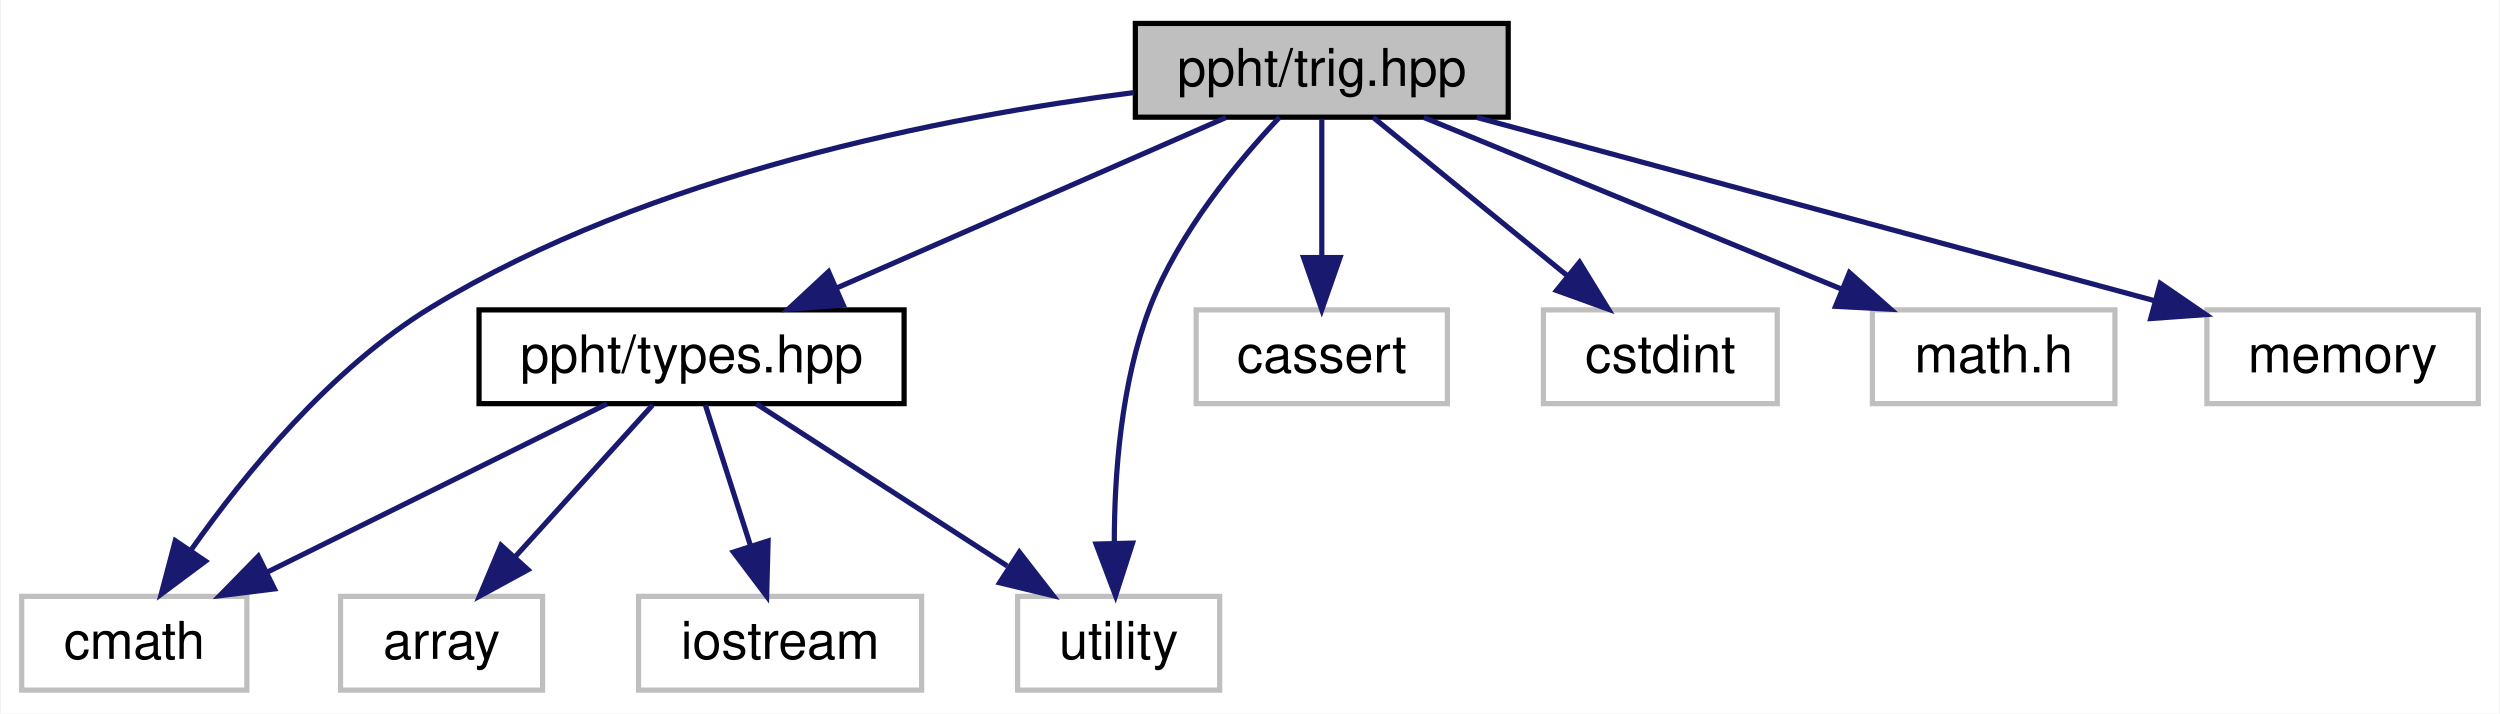
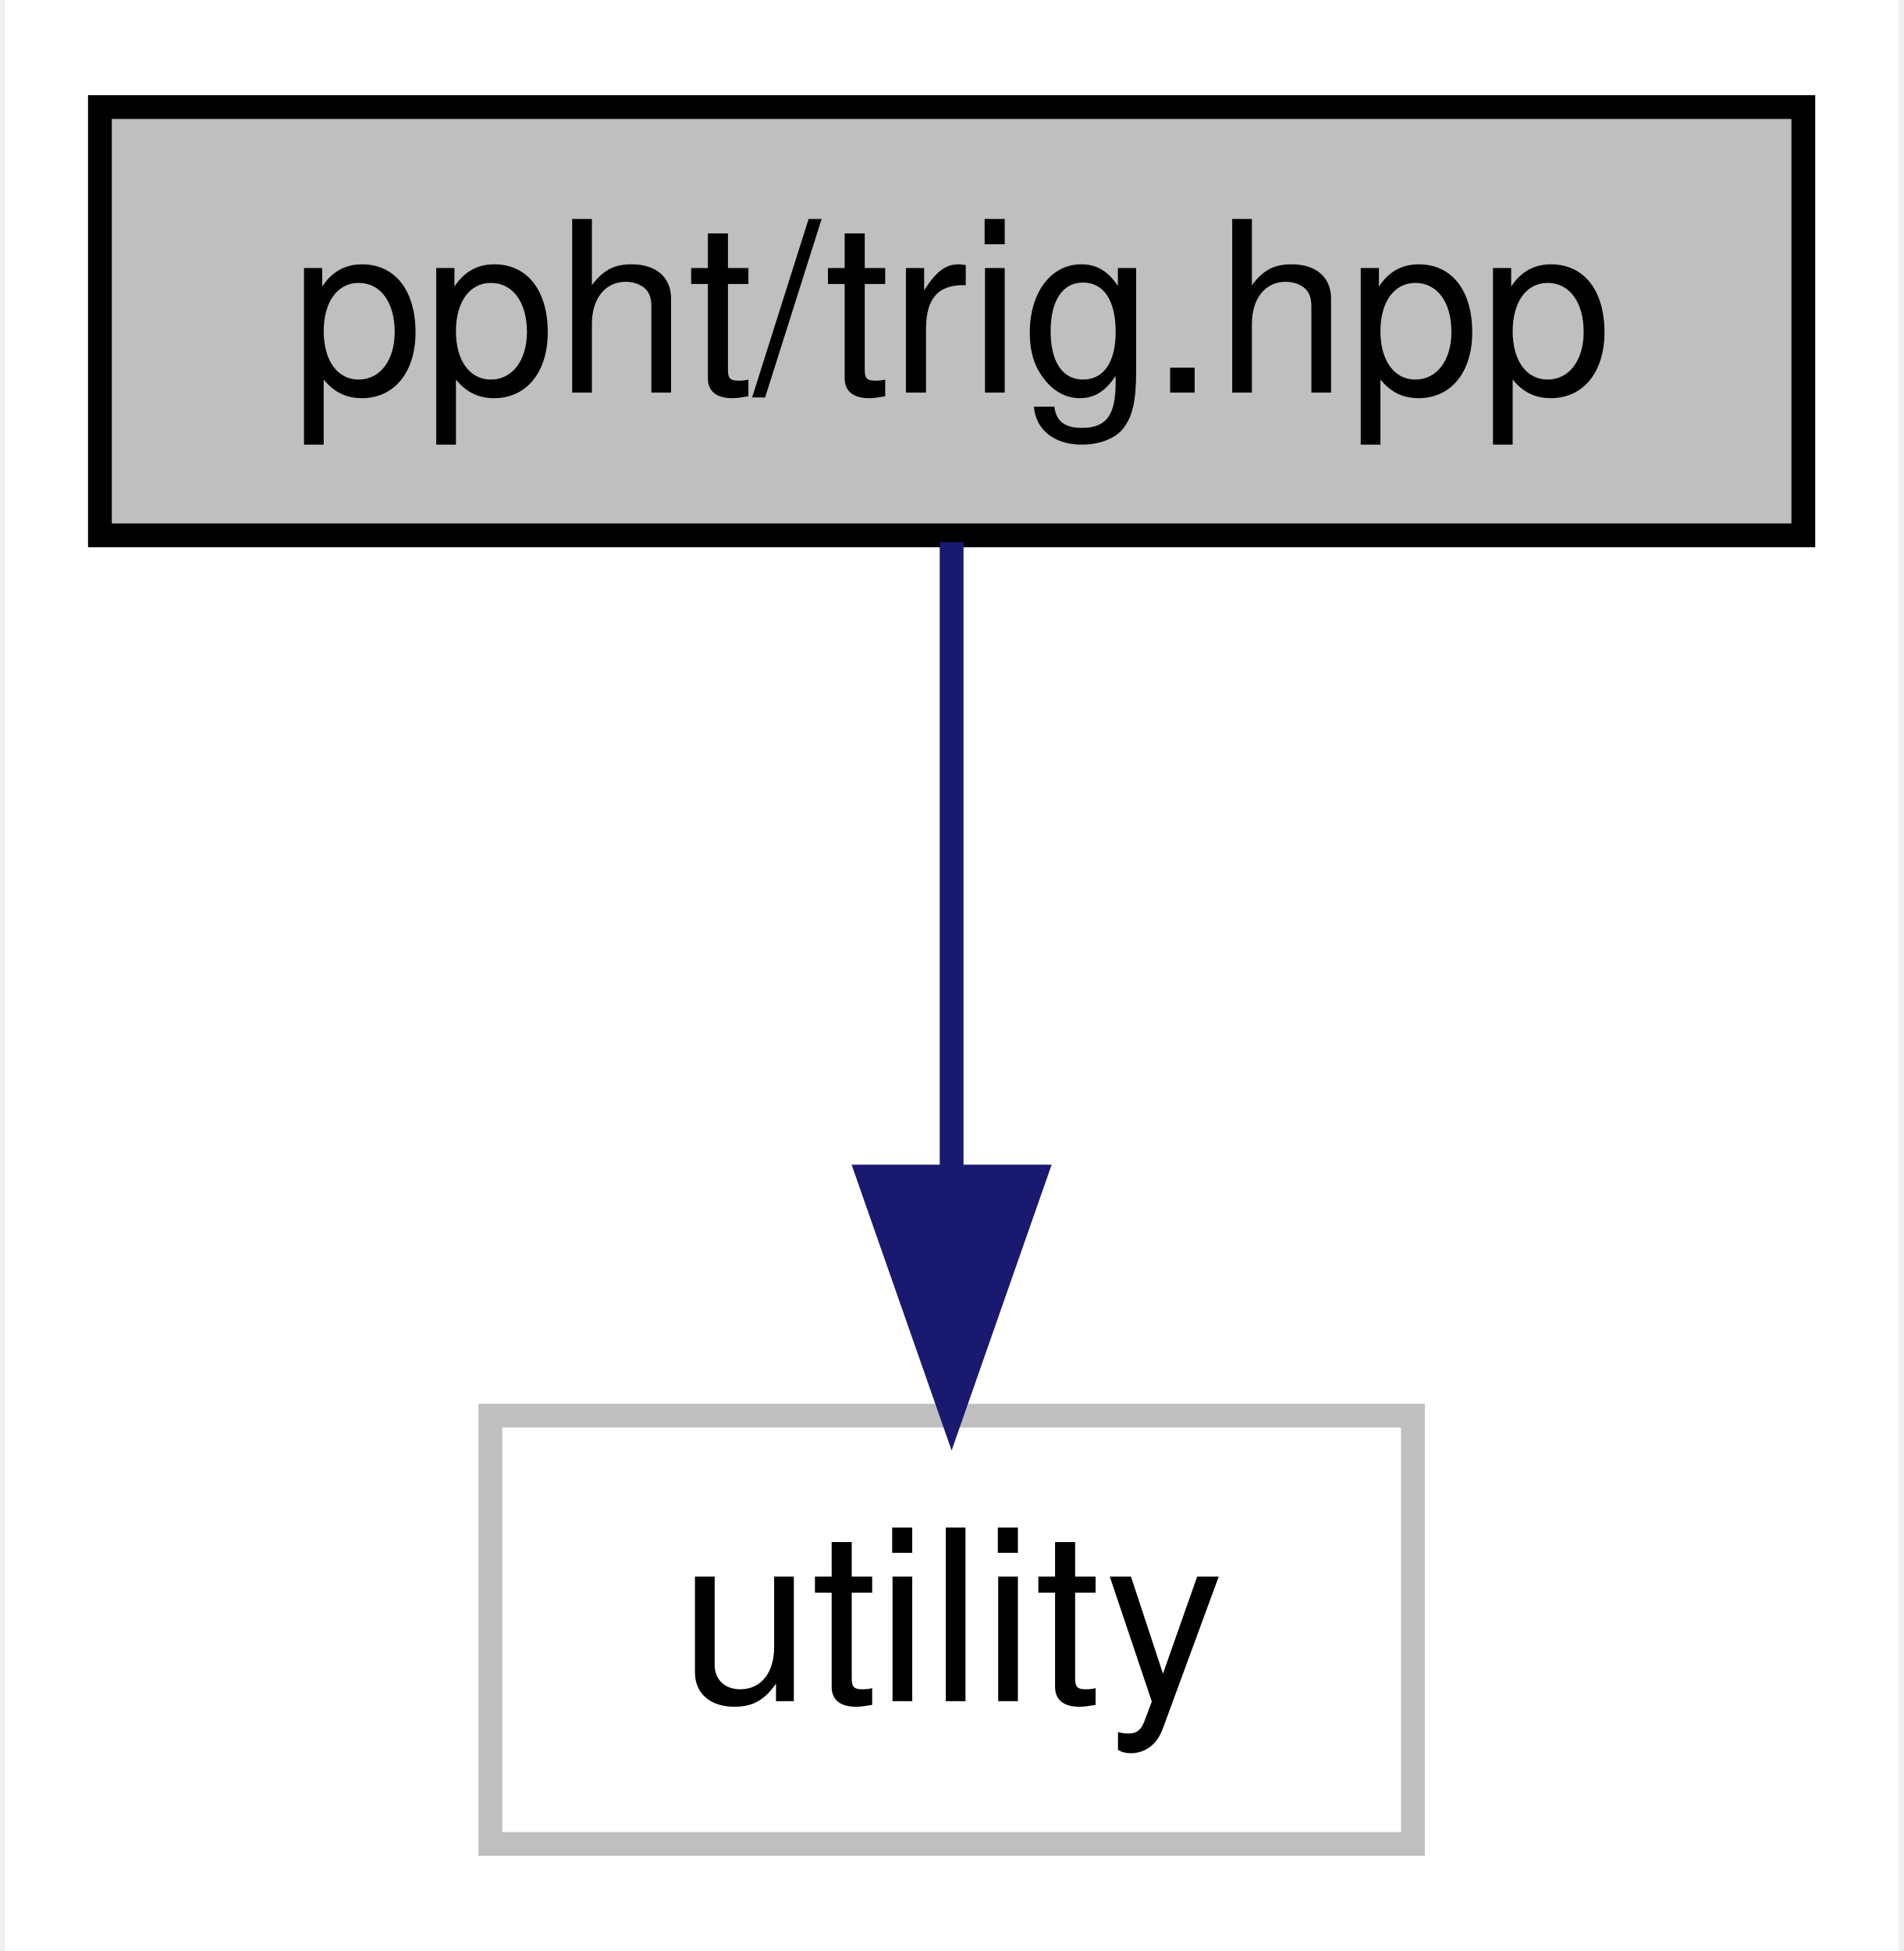
- <svg xmlns="http://www.w3.org/2000/svg" xmlns:xlink="http://www.w3.org/1999/xlink" width="480pt" height="137pt" viewBox="0.00 0.00 479.67 137.00">
-   <g id="graph0" class="graph" transform="scale(1 1) rotate(0) translate(4 133)">
-     <polygon fill="white" stroke="transparent" points="-4,4 -4,-133 475.67,-133 475.67,4 -4,4" />
+ <svg xmlns="http://www.w3.org/2000/svg" xmlns:xlink="http://www.w3.org/1999/xlink" width="80pt" height="82pt" viewBox="0.00 0.00 79.60 82.00">
+   <g id="graph0" class="graph" transform="scale(1 1) rotate(0) translate(4 78)">
+     <polygon fill="white" stroke="transparent" points="-4,4 -4,-78 75.6,-78 75.6,4 -4,4" />
    <g id="node1" class="node">
      <g id="a_node1">
        <a xlink:title=" ">
-           <polygon fill="#bfbfbf" stroke="black" points="213.82,-110.5 213.82,-128.5 285.41,-128.5 285.41,-110.5 213.82,-110.5" />
-           <text text-anchor="middle" x="249.62" y="-116.5" font-family="Helvetica,sans-Serif" font-size="10.00">ppht/trig.hpp</text>
+           <polygon fill="#bfbfbf" stroke="black" points="0,-55.5 0,-73.5 71.6,-73.5 71.6,-55.5 0,-55.5" />
+           <text text-anchor="middle" x="35.8" y="-61.5" font-family="Helvetica,sans-Serif" font-size="10.00">ppht/trig.hpp</text>
        </a>
      </g>
    </g>
    <g id="node2" class="node">
      <g id="a_node2">
-         <a xlink:href="types_8hpp.html" target="_top" xlink:title=" ">
-           <polygon fill="white" stroke="black" points="87.81,-55.5 87.81,-73.5 169.42,-73.5 169.42,-55.5 87.81,-55.5" />
-           <text text-anchor="middle" x="128.62" y="-61.5" font-family="Helvetica,sans-Serif" font-size="10.00">ppht/types.hpp</text>
+         <a xlink:title=" ">
+           <polygon fill="white" stroke="#bfbfbf" points="16.41,-0.5 16.41,-18.5 55.19,-18.5 55.19,-0.5 16.41,-0.5" />
+           <text text-anchor="middle" x="35.8" y="-6.5" font-family="Helvetica,sans-Serif" font-size="10.00">utility</text>
        </a>
      </g>
    </g>
    <g id="edge1" class="edge">
-       <path fill="none" stroke="midnightblue" d="M231.24,-110.45C211.34,-101.73 179.37,-87.73 156.4,-77.67" />
-       <polygon fill="midnightblue" stroke="midnightblue" points="157.73,-74.43 147.17,-73.63 154.92,-80.84 157.73,-74.43" />
-     </g>
-     <g id="node4" class="node">
-       <g id="a_node4">
-         <a xlink:title=" ">
-           <polygon fill="white" stroke="#bfbfbf" points="0,-0.5 0,-18.5 43.23,-18.5 43.23,-0.5 0,-0.5" />
-           <text text-anchor="middle" x="21.62" y="-6.5" font-family="Helvetica,sans-Serif" font-size="10.00">cmath</text>
-         </a>
-       </g>
-     </g>
-     <g id="edge7" class="edge">
-       <path fill="none" stroke="midnightblue" d="M213.54,-115.23C177.21,-110.6 120.67,-99.61 78.62,-74 59.31,-62.24 42.77,-41.94 32.56,-27.46" />
-       <polygon fill="midnightblue" stroke="midnightblue" points="35.29,-25.26 26.79,-18.93 29.49,-29.18 35.29,-25.26" />
-     </g>
-     <g id="node6" class="node">
-       <g id="a_node6">
-         <a xlink:title=" ">
-           <polygon fill="white" stroke="#bfbfbf" points="191.22,-0.5 191.22,-18.5 230.01,-18.5 230.01,-0.5 191.22,-0.5" />
-           <text text-anchor="middle" x="210.62" y="-6.5" font-family="Helvetica,sans-Serif" font-size="10.00">utility</text>
-         </a>
-       </g>
-     </g>
-     <g id="edge11" class="edge">
-       <path fill="none" stroke="midnightblue" d="M241.5,-110.48C233.64,-102.16 222.13,-88.37 216.62,-74 211.04,-59.45 209.78,-41.7 209.78,-28.67" />
-       <polygon fill="midnightblue" stroke="midnightblue" points="213.28,-28.72 210.02,-18.63 206.28,-28.54 213.28,-28.72" />
-     </g>
-     <g id="node7" class="node">
-       <g id="a_node7">
-         <a xlink:title=" ">
-           <polygon fill="white" stroke="#bfbfbf" points="225.5,-55.5 225.5,-73.5 273.73,-73.5 273.73,-55.5 225.5,-55.5" />
-           <text text-anchor="middle" x="249.62" y="-61.5" font-family="Helvetica,sans-Serif" font-size="10.00">cassert</text>
-         </a>
-       </g>
-     </g>
-     <g id="edge6" class="edge">
-       <path fill="none" stroke="midnightblue" d="M249.62,-110.22C249.62,-103.18 249.62,-92.81 249.62,-83.83" />
-       <polygon fill="midnightblue" stroke="midnightblue" points="253.12,-83.55 249.62,-73.55 246.12,-83.55 253.12,-83.55" />
-     </g>
-     <g id="node8" class="node">
-       <g id="a_node8">
-         <a xlink:title=" ">
-           <polygon fill="white" stroke="#bfbfbf" points="292.17,-55.5 292.17,-73.5 337.07,-73.5 337.07,-55.5 292.17,-55.5" />
-           <text text-anchor="middle" x="314.62" y="-61.5" font-family="Helvetica,sans-Serif" font-size="10.00">cstdint</text>
-         </a>
-       </g>
-     </g>
-     <g id="edge8" class="edge">
-       <path fill="none" stroke="midnightblue" d="M259.49,-110.45C269.32,-102.43 284.63,-89.95 296.63,-80.17" />
-       <polygon fill="midnightblue" stroke="midnightblue" points="299.11,-82.66 304.65,-73.63 294.69,-77.23 299.11,-82.66" />
-     </g>
-     <g id="node9" class="node">
-       <g id="a_node9">
-         <a xlink:title=" ">
-           <polygon fill="white" stroke="#bfbfbf" points="355.33,-55.5 355.33,-73.5 401.9,-73.5 401.9,-55.5 355.33,-55.5" />
-           <text text-anchor="middle" x="378.62" y="-61.5" font-family="Helvetica,sans-Serif" font-size="10.00">math.h</text>
-         </a>
-       </g>
-     </g>
-     <g id="edge9" class="edge">
-       <path fill="none" stroke="midnightblue" d="M269.21,-110.45C290.52,-101.7 324.81,-87.61 349.32,-77.53" />
-       <polygon fill="midnightblue" stroke="midnightblue" points="350.92,-80.66 358.84,-73.63 348.26,-74.19 350.92,-80.66" />
-     </g>
-     <g id="node10" class="node">
-       <g id="a_node10">
-         <a xlink:title=" ">
-           <polygon fill="white" stroke="#bfbfbf" points="419.56,-55.5 419.56,-73.5 471.67,-73.5 471.67,-55.5 419.56,-55.5" />
-           <text text-anchor="middle" x="445.62" y="-61.5" font-family="Helvetica,sans-Serif" font-size="10.00">memory</text>
-         </a>
-       </g>
-     </g>
-     <g id="edge10" class="edge">
-       <path fill="none" stroke="midnightblue" d="M279.38,-110.45C314.23,-101.03 371.93,-85.42 409.36,-75.3" />
-       <polygon fill="midnightblue" stroke="midnightblue" points="410.6,-78.59 419.34,-72.6 408.77,-71.84 410.6,-78.59" />
-     </g>
-     <g id="node3" class="node">
-       <g id="a_node3">
-         <a xlink:title=" ">
-           <polygon fill="white" stroke="#bfbfbf" points="61.22,-0.5 61.22,-18.5 100.01,-18.5 100.01,-0.5 61.22,-0.5" />
-           <text text-anchor="middle" x="80.62" y="-6.5" font-family="Helvetica,sans-Serif" font-size="10.00">array</text>
-         </a>
-       </g>
-     </g>
-     <g id="edge2" class="edge">
-       <path fill="none" stroke="midnightblue" d="M121.12,-55.22C114.1,-47.47 103.44,-35.7 94.82,-26.18" />
-       <polygon fill="midnightblue" stroke="midnightblue" points="97.21,-23.61 87.91,-18.55 92.02,-28.31 97.21,-23.61" />
-     </g>
-     <g id="edge3" class="edge">
-       <path fill="none" stroke="midnightblue" d="M112.36,-55.45C95,-46.85 67.25,-33.1 47,-23.08" />
-       <polygon fill="midnightblue" stroke="midnightblue" points="48.53,-19.93 38.02,-18.63 45.43,-26.2 48.53,-19.93" />
-     </g>
-     <g id="node5" class="node">
-       <g id="a_node5">
-         <a xlink:title=" ">
-           <polygon fill="white" stroke="#bfbfbf" points="118.44,-0.5 118.44,-18.5 172.79,-18.5 172.79,-0.5 118.44,-0.5" />
-           <text text-anchor="middle" x="145.62" y="-6.5" font-family="Helvetica,sans-Serif" font-size="10.00">iostream</text>
-         </a>
-       </g>
-     </g>
-     <g id="edge4" class="edge">
-       <path fill="none" stroke="midnightblue" d="M131.27,-55.22C133.58,-48.02 137,-37.35 139.93,-28.23" />
-       <polygon fill="midnightblue" stroke="midnightblue" points="143.31,-29.14 143.03,-18.55 136.65,-27 143.31,-29.14" />
-     </g>
-     <g id="edge5" class="edge">
-       <path fill="none" stroke="midnightblue" d="M141.07,-55.45C153.83,-47.2 173.92,-34.22 189.24,-24.32" />
-       <polygon fill="midnightblue" stroke="midnightblue" points="191.55,-26.99 198.04,-18.63 187.75,-21.11 191.55,-26.99" />
+       <path fill="none" stroke="midnightblue" d="M35.8,-55.22C35.8,-48.18 35.8,-37.81 35.8,-28.83" />
+       <polygon fill="midnightblue" stroke="midnightblue" points="39.3,-28.55 35.8,-18.55 32.3,-28.55 39.3,-28.55" />
    </g>
  </g>
</svg>
